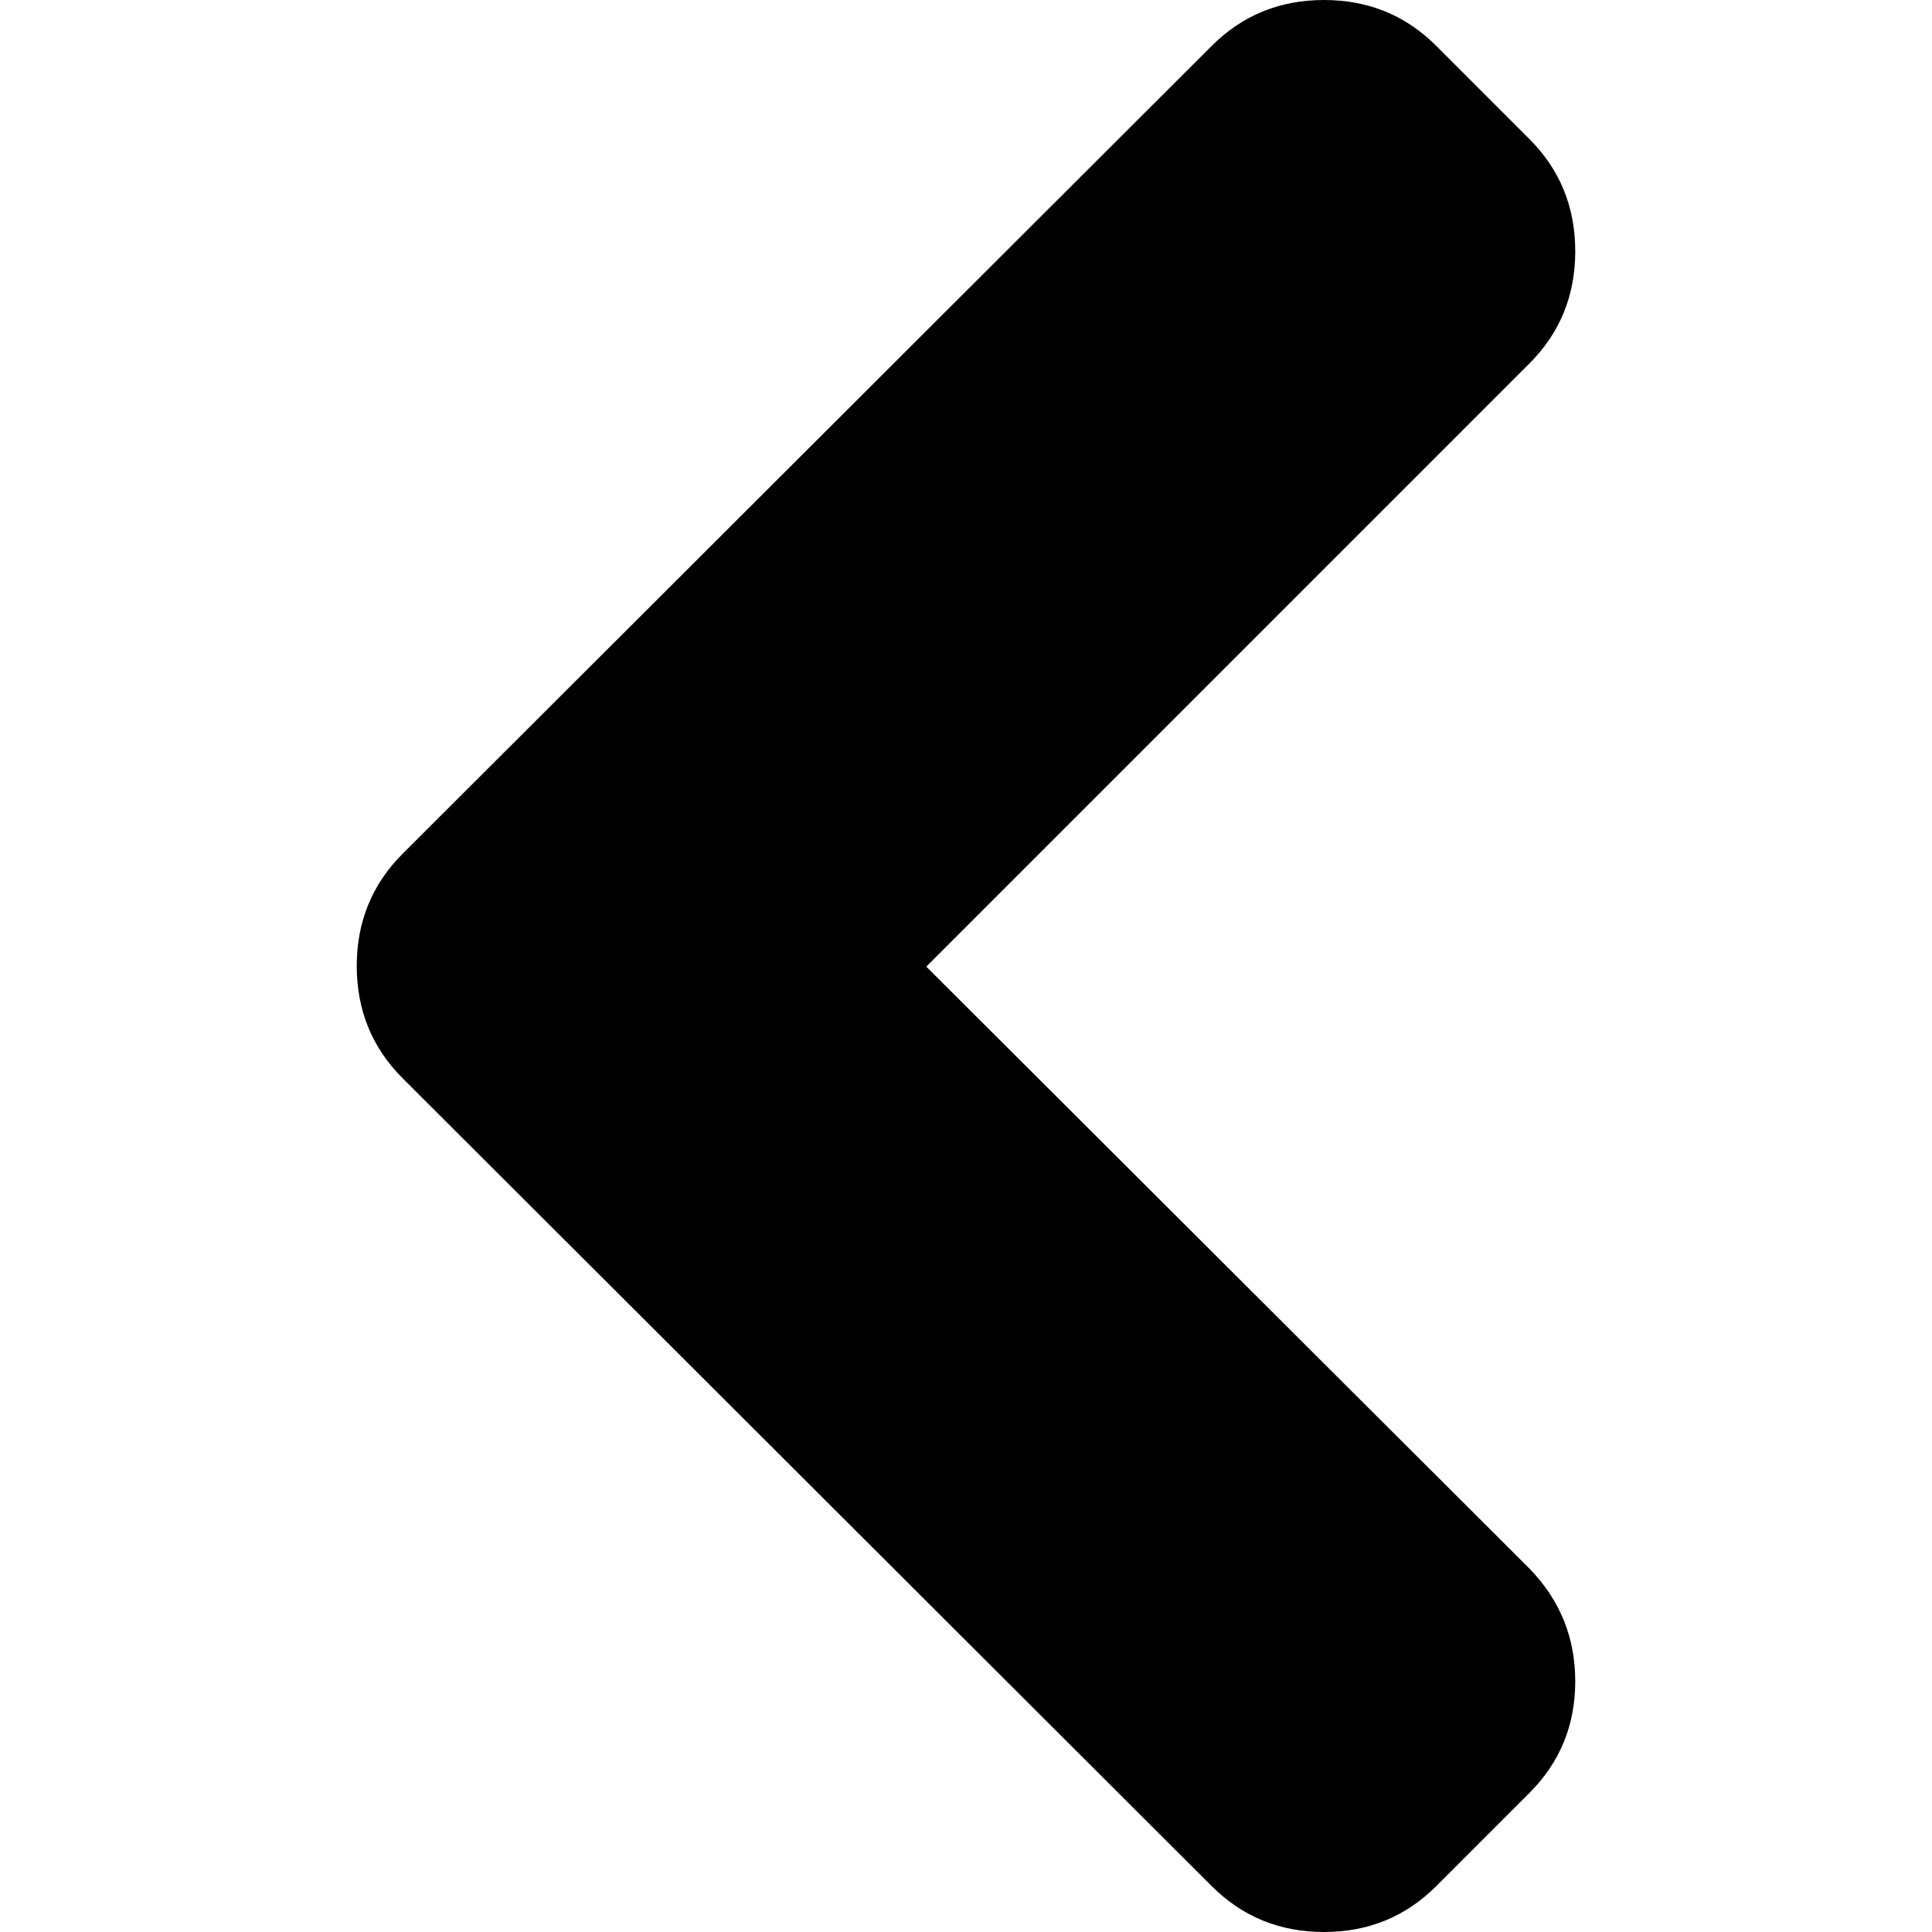
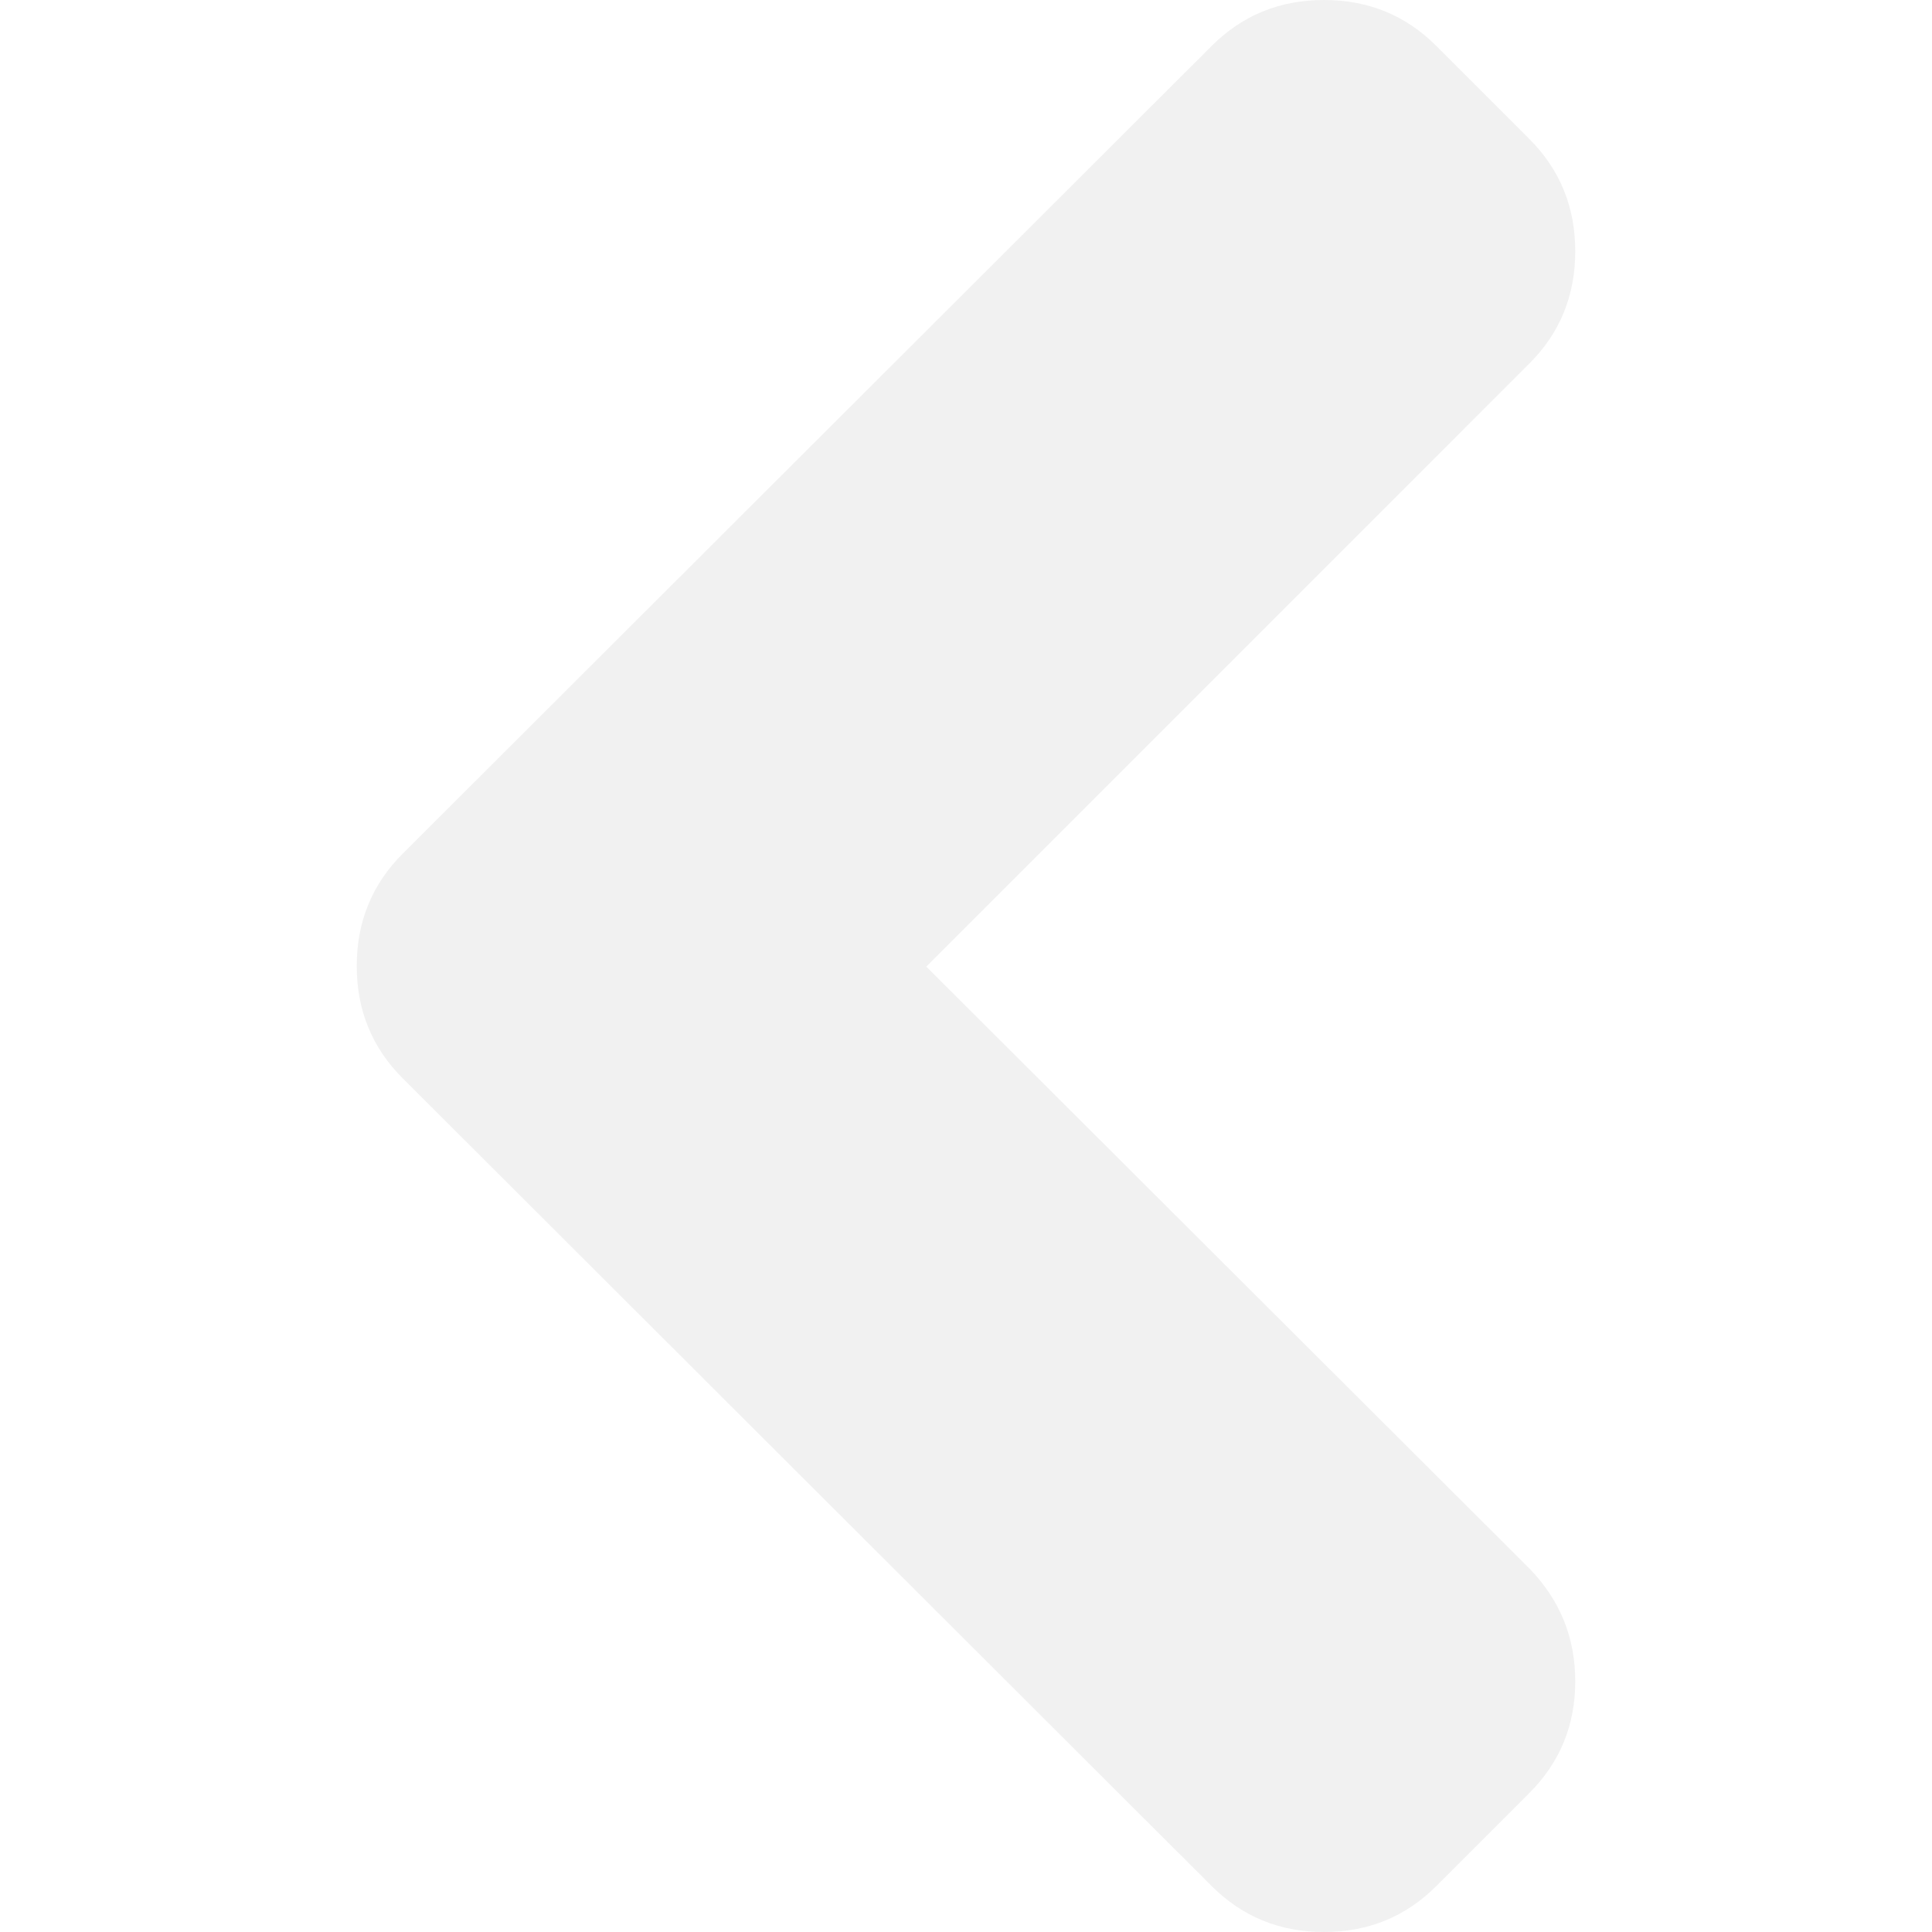
- <svg xmlns="http://www.w3.org/2000/svg" version="1.1" id="Capa_1" x="0px" y="0px" width="444.531px" height="444.531px" viewBox="0 0 444.531 444.531" style="enable-background:new 0 0 444.531 444.531;" xml:space="preserve">
+ <svg xmlns="http://www.w3.org/2000/svg" version="1.1" id="Capa_1" x="0px" y="0px" width="444.531px" height="444.531px" viewBox="0 0 444.531 444.531" style="enable-background:new 0 0 444.531 444.531;" xml:space="preserve" fill="#f1f1f1">
  <g>
    <path d="M213.13,222.409L351.88,83.653c7.05-7.043,10.567-15.657,10.567-25.841c0-10.183-3.518-18.793-10.567-25.835       l-21.409-21.416C323.432,3.521,314.817,0,304.637,0s-18.791,3.521-25.841,10.561L92.649,196.425       c-7.044,7.043-10.566,15.656-10.566,25.841s3.521,18.791,10.566,25.837l186.146,185.864c7.05,7.043,15.66,10.564,25.841,10.564       s18.795-3.521,25.834-10.564l21.409-21.412c7.05-7.039,10.567-15.604,10.567-25.697c0-10.085-3.518-18.746-10.567-25.978       L213.13,222.409z" />
  </g>
</svg>
